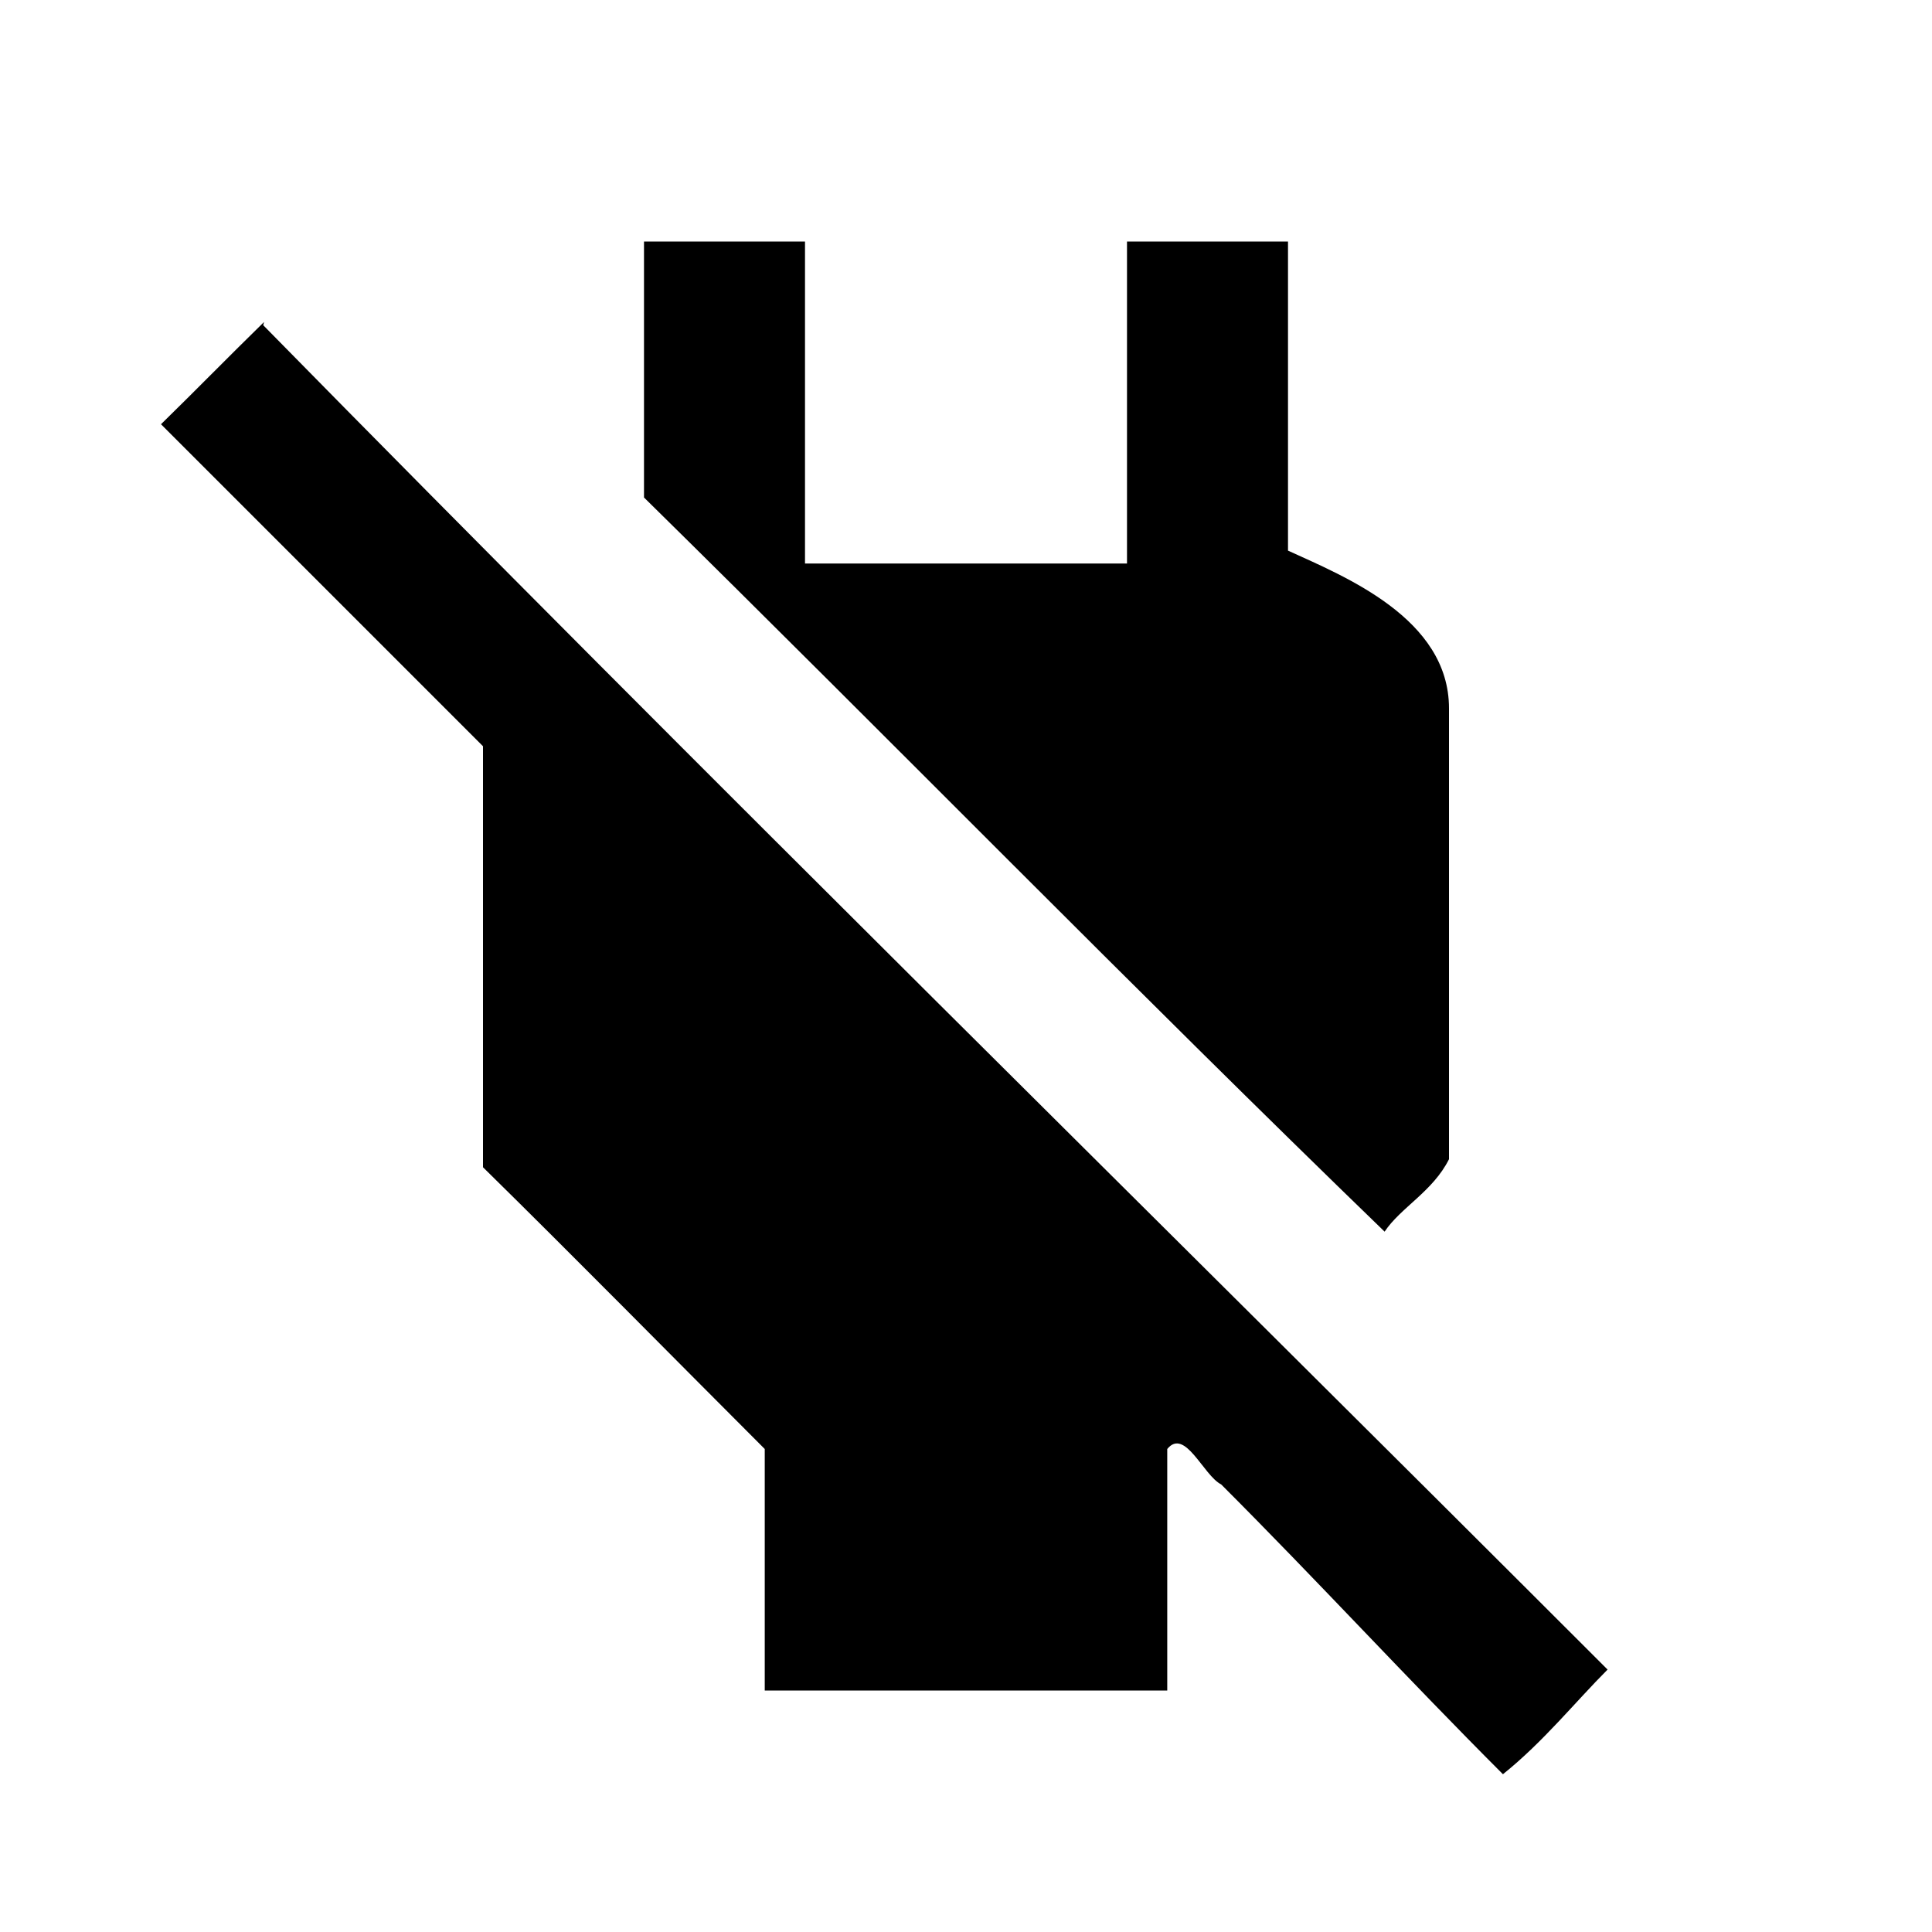
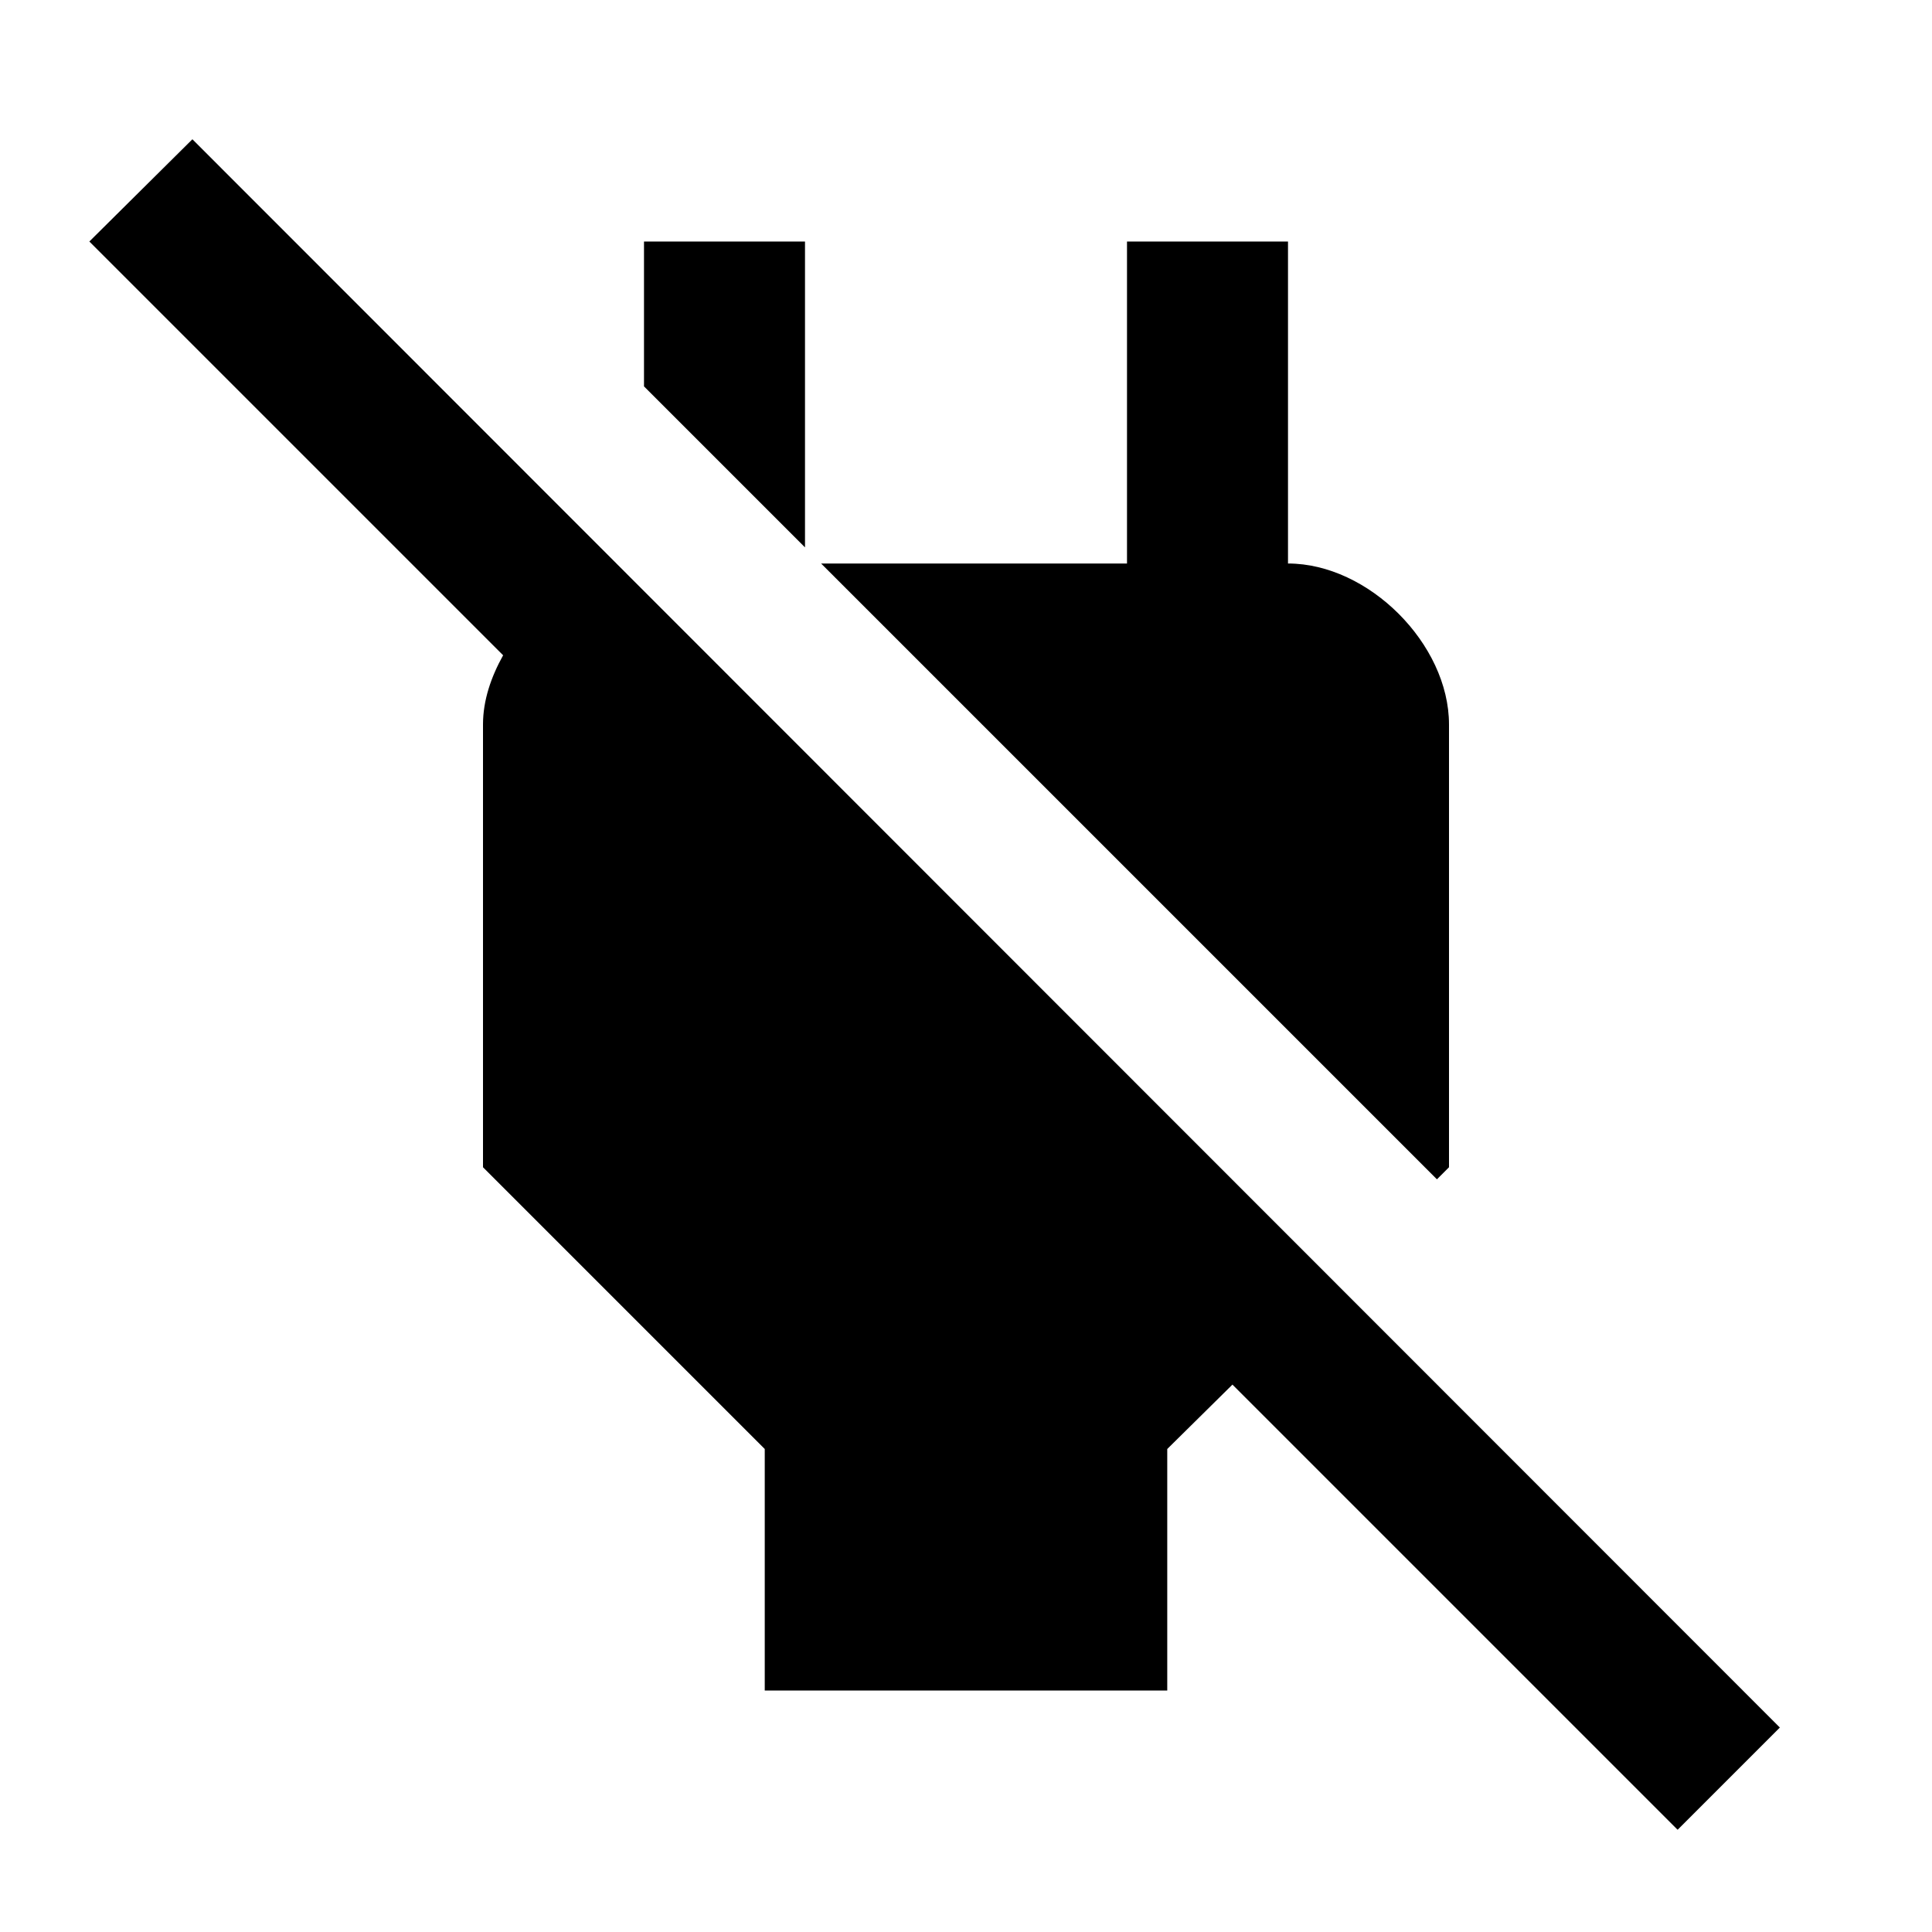
<svg xmlns="http://www.w3.org/2000/svg" version="1.1" id="mdi-power-plug-off" width="24" height="24" viewBox="0 0 24 24">
-   <path d="M8,3V6.18C11.1,9.23 14.1,12.3 17.2,15.3C17.4,15 17.8,14.8 18,14.4V8.8C18,7.68 16.7,7.16 16,6.84V3H14V7H10V3H8M3.28,4C2.85,4.42 2.43,4.85 2,5.27L6,9.27V14.5C7.17,15.65 8.33,16.83 9.5,18V21H14.5V18C14.72,17.73 14.95,18.33 15.17,18.44C16.37,19.64 17.47,20.84 18.67,22.04C19.17,21.64 19.57,21.14 19.97,20.74C14.37,15.14 8.77,9.64 3.27,4.04L3.28,4Z" />
+   <path d="M20.84 22.73L15.31 17.2L14.5 18V21H9.5V18L6 14.5V9C6 8.7 6.1 8.41 6.25 8.14L1.11 3L2.39 1.73L22.11 21.46L20.84 22.73M18 14.5V9C18 8 17 7 16 7V3H14V7H10.2L17.85 14.65L18 14.5M10 3H8V4.8L10 6.8V3Z" />
</svg>
